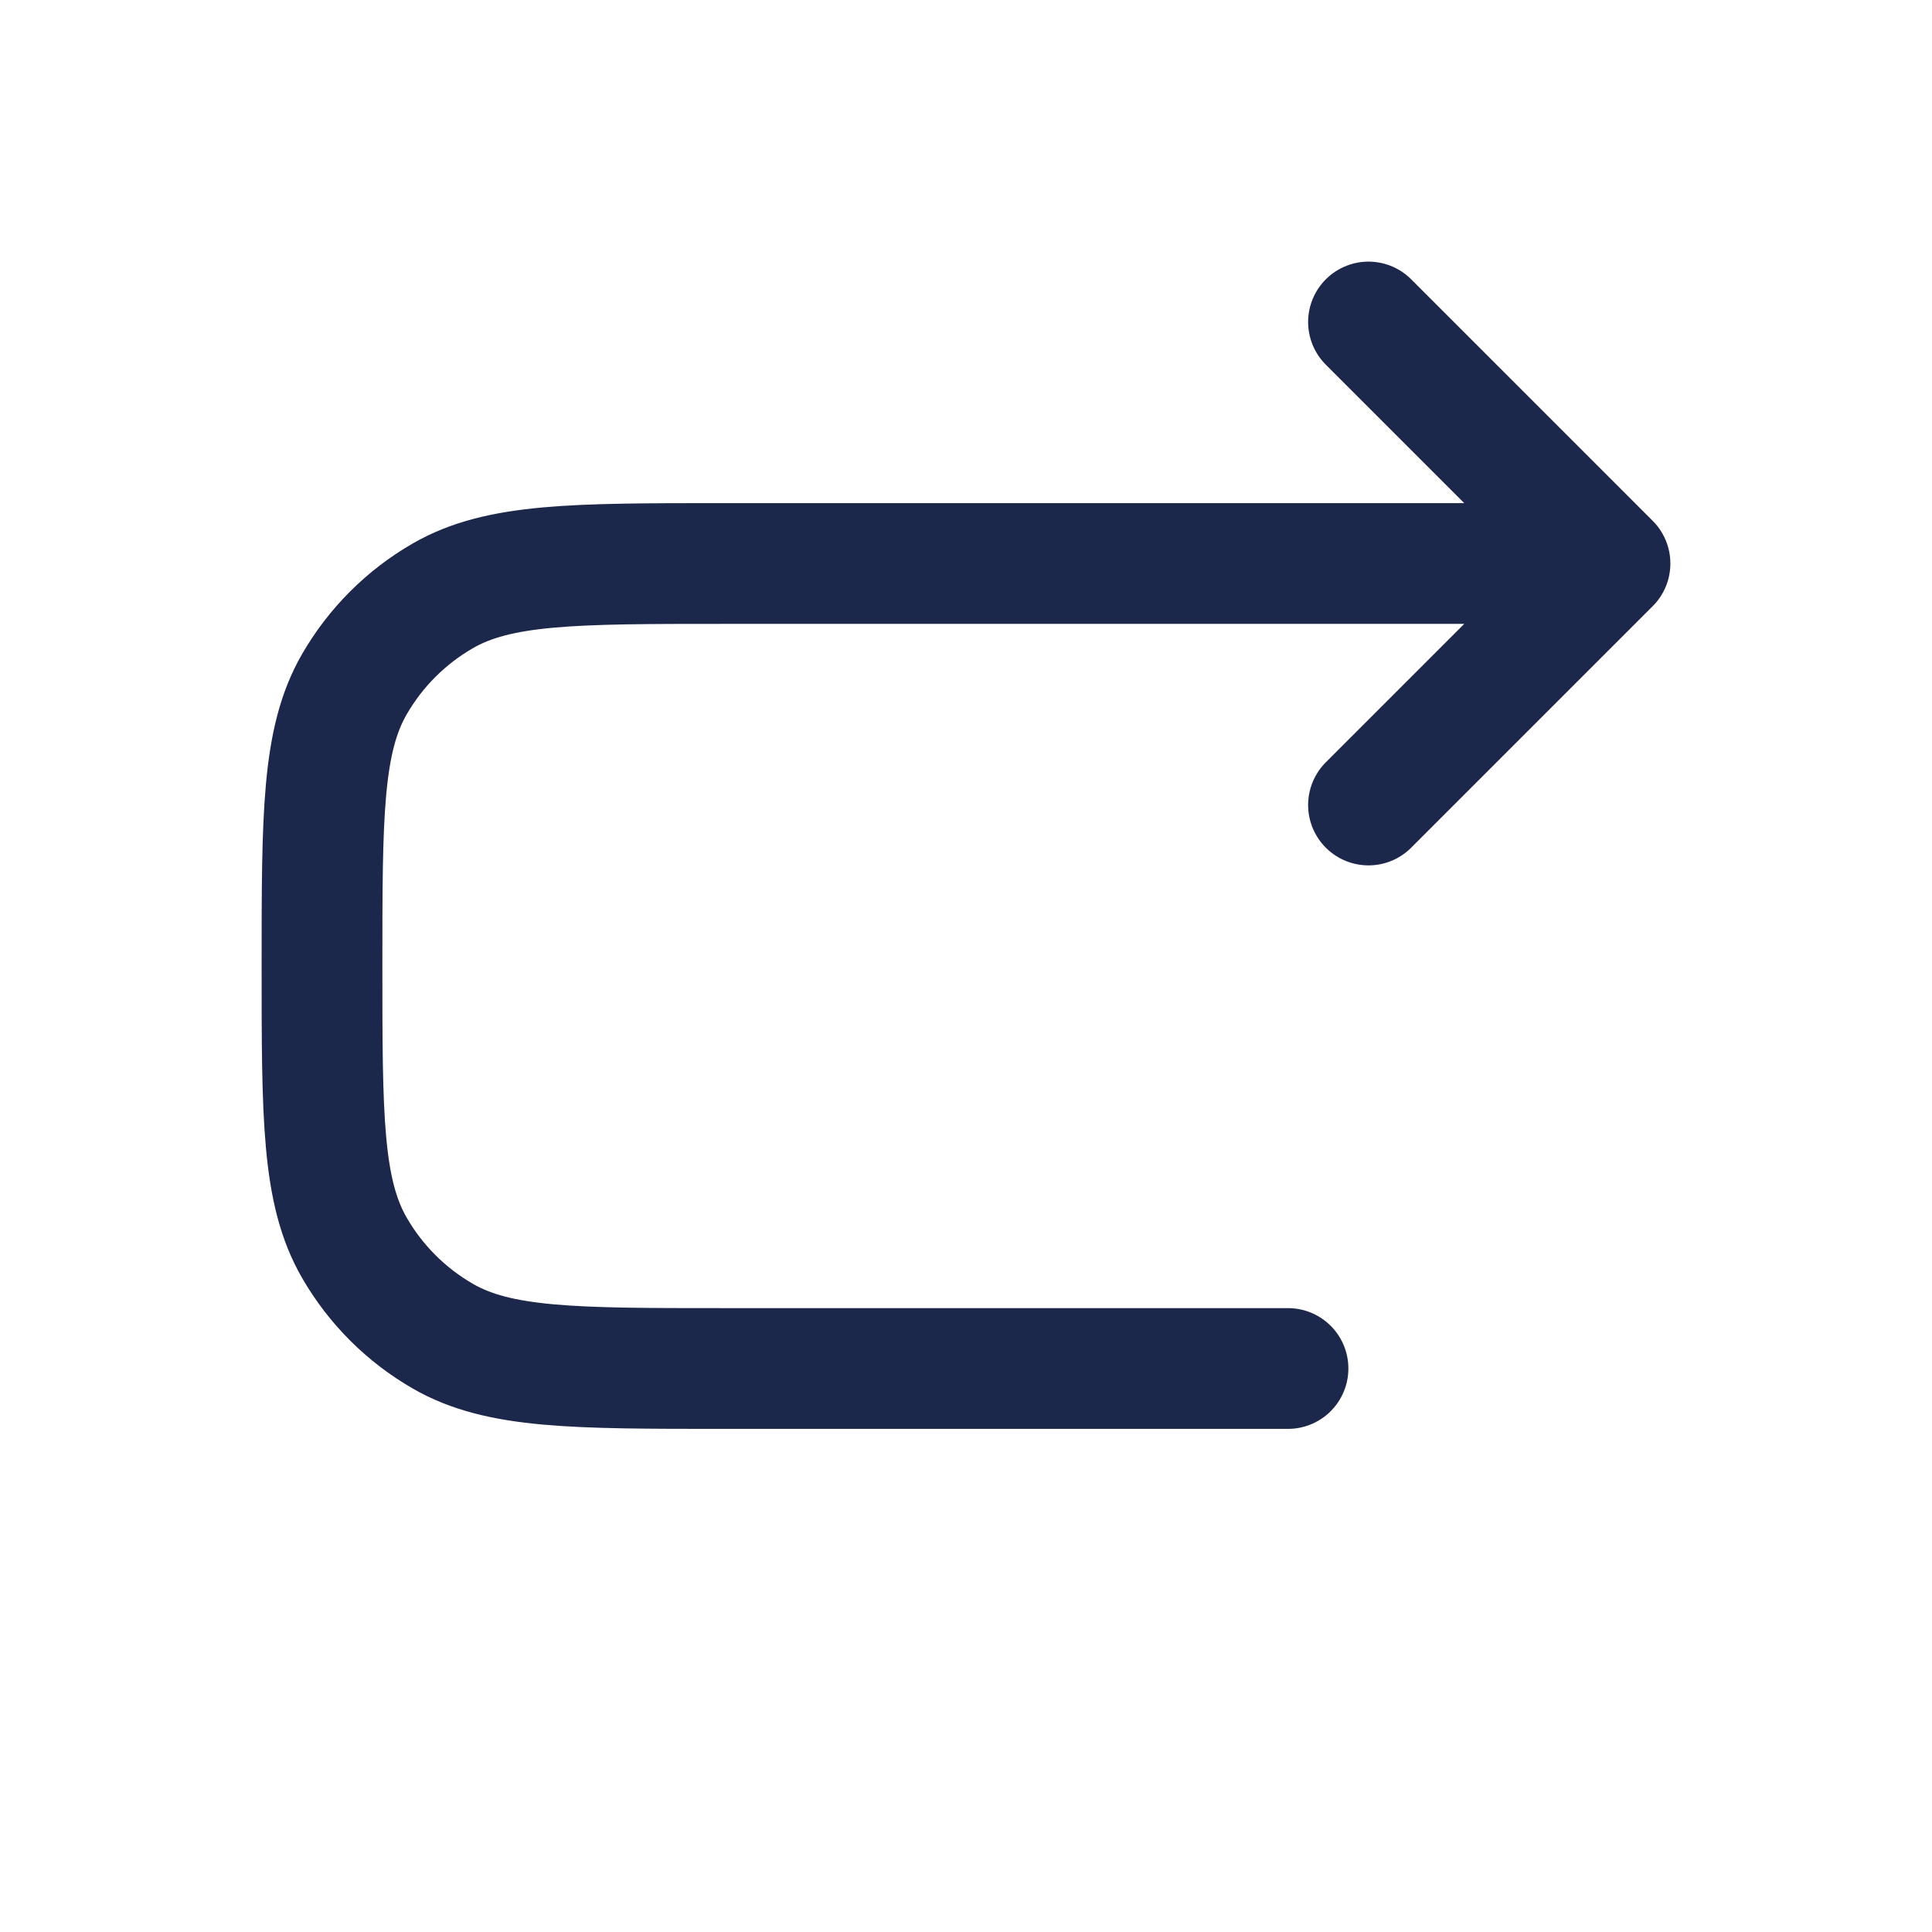
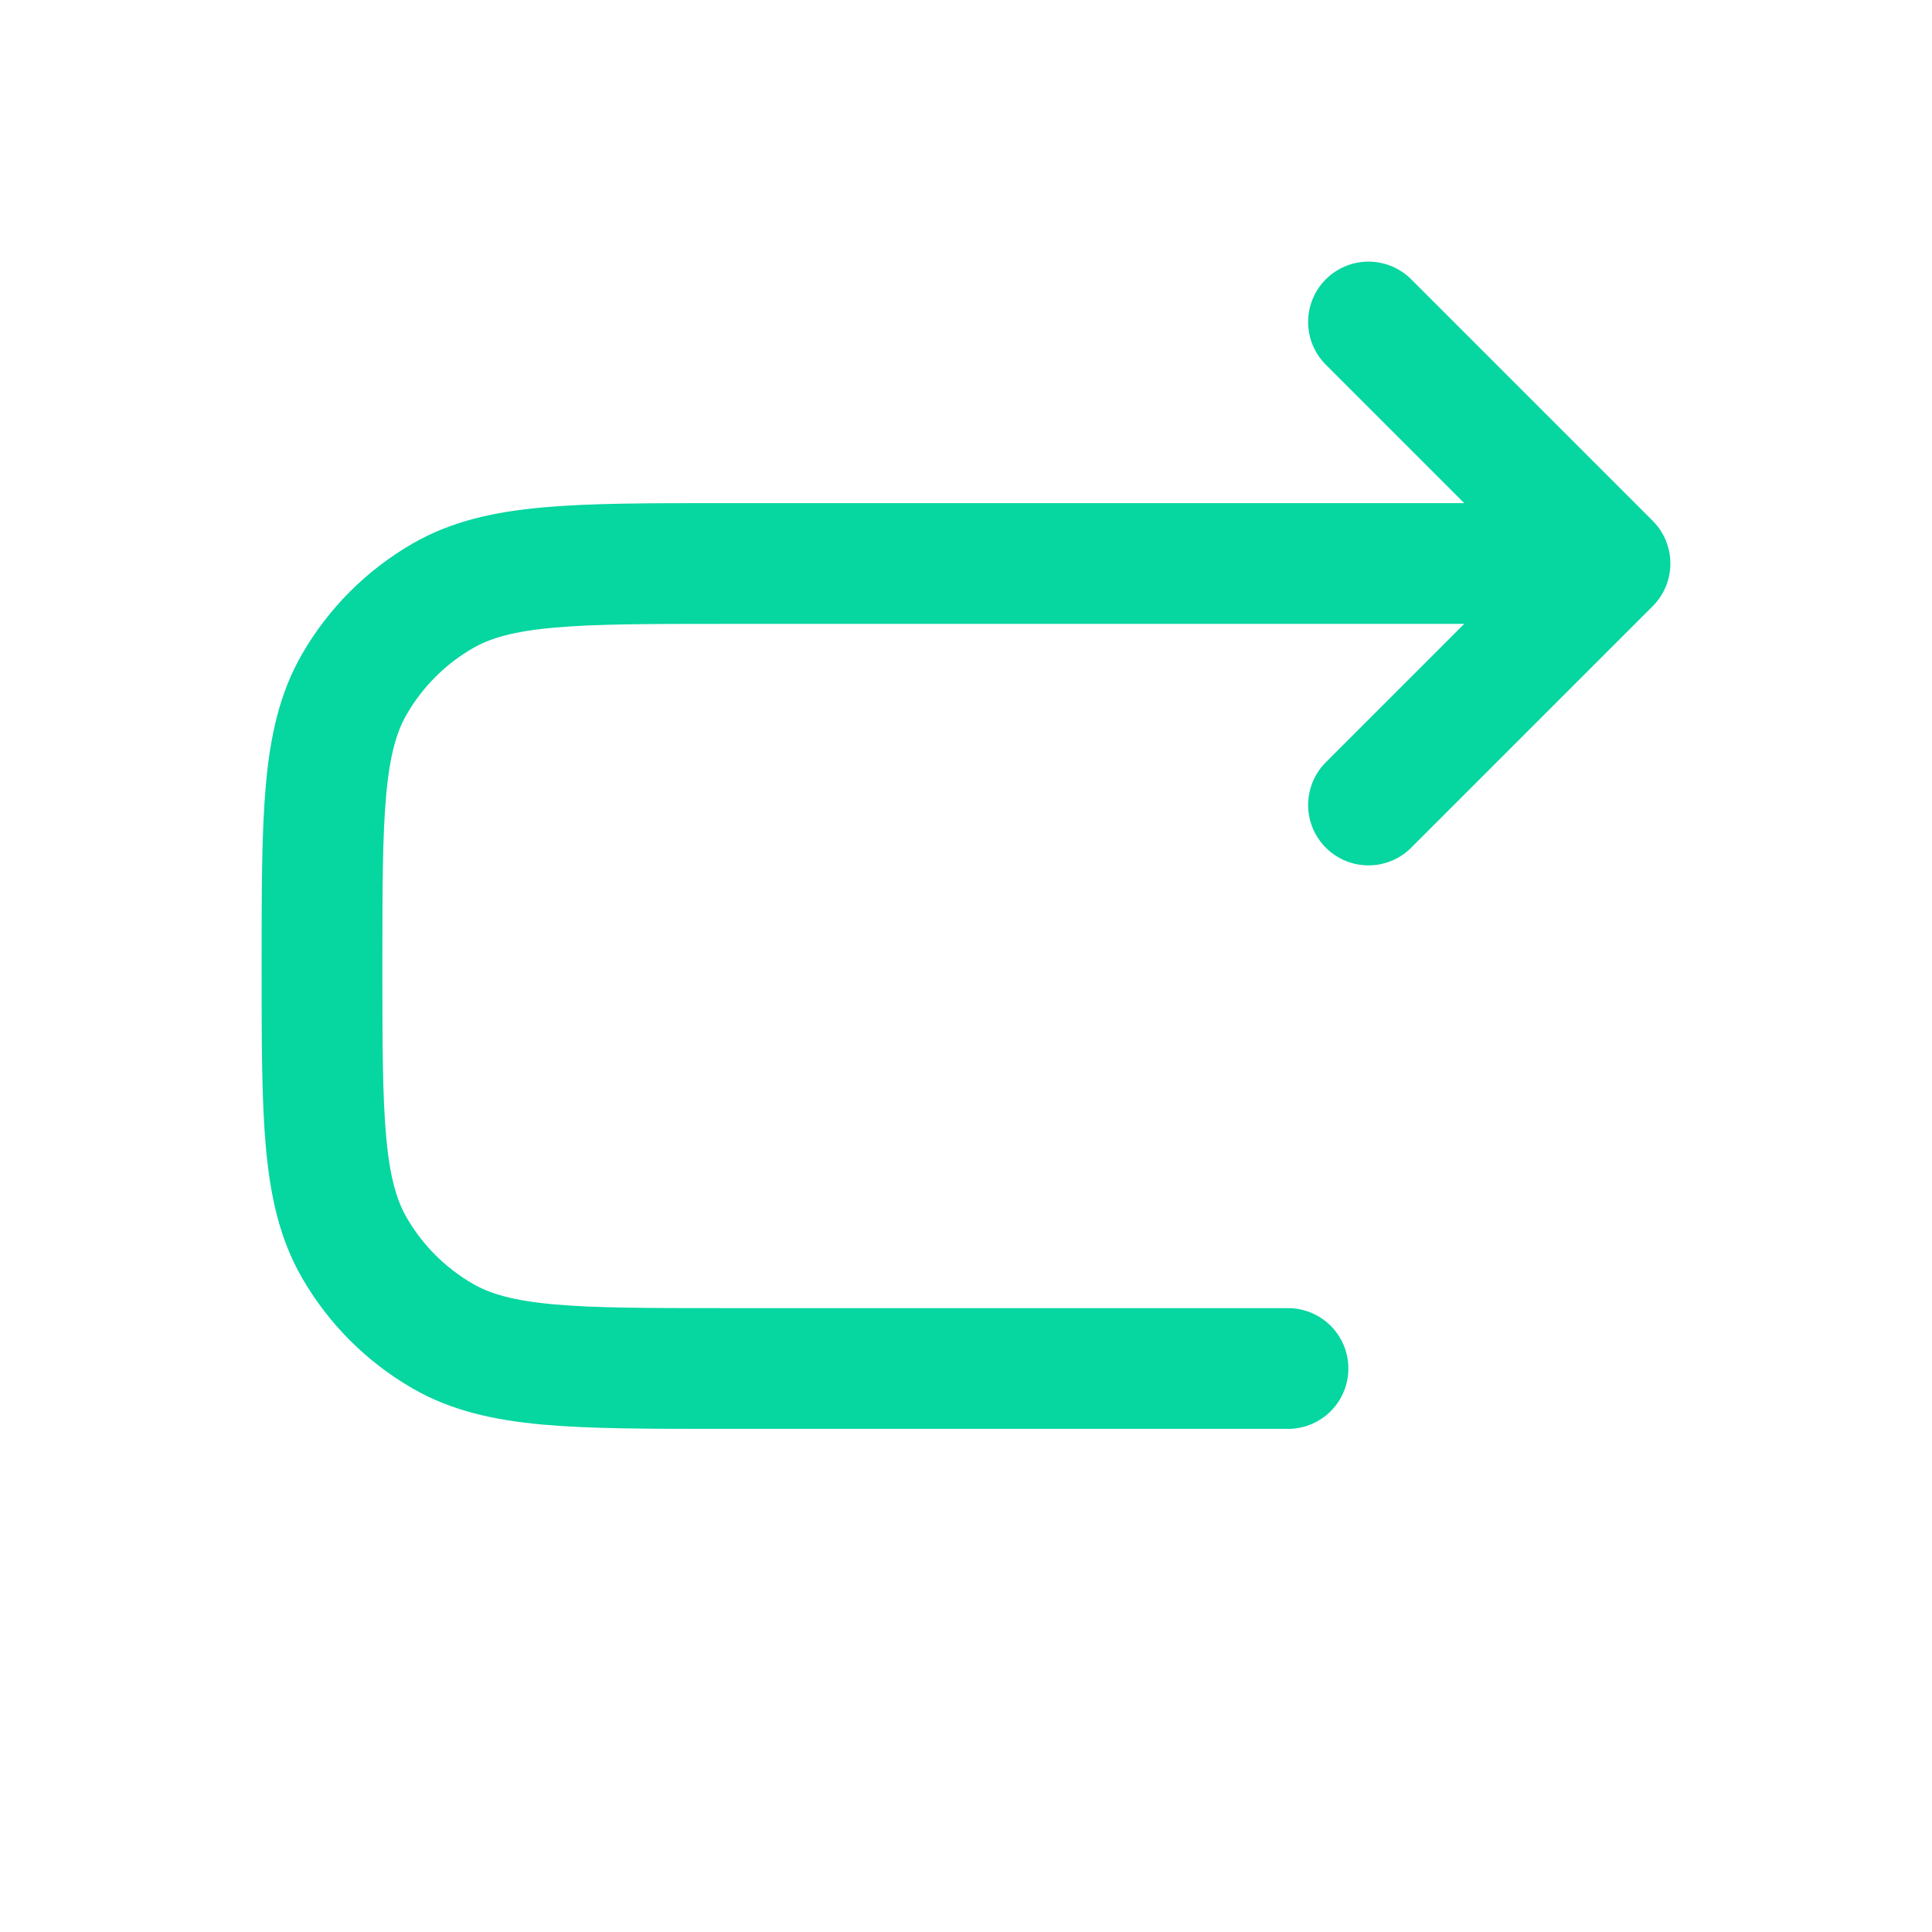
<svg xmlns="http://www.w3.org/2000/svg" width="80px" height="80px" viewBox="0 0 24 24" fill="none">
-   <path d="M20 7H9C7.131 7 6.196 7 5.5 7.402C5.044 7.665 4.665 8.044 4.402 8.5C4 9.196 4 10.131 4 12C4 13.869 4 14.804 4.402 15.5C4.665 15.956 5.044 16.335 5.5 16.598C6.196 17 7.131 17 9 17H16M20 7L17 4M20 7L17 10" stroke="#1C274C" stroke-width="1.5" stroke-linecap="round" stroke-linejoin="round" />
+   <path d="M20 7H9C7.131 7 6.196 7 5.5 7.402C5.044 7.665 4.665 8.044 4.402 8.5C4 9.196 4 10.131 4 12C4 13.869 4 14.804 4.402 15.5C4.665 15.956 5.044 16.335 5.5 16.598C6.196 17 7.131 17 9 17H16M20 7L17 4M20 7L17 10" stroke="#06D6A0" stroke-width="1.5" stroke-linecap="round" stroke-linejoin="round" />
</svg>
